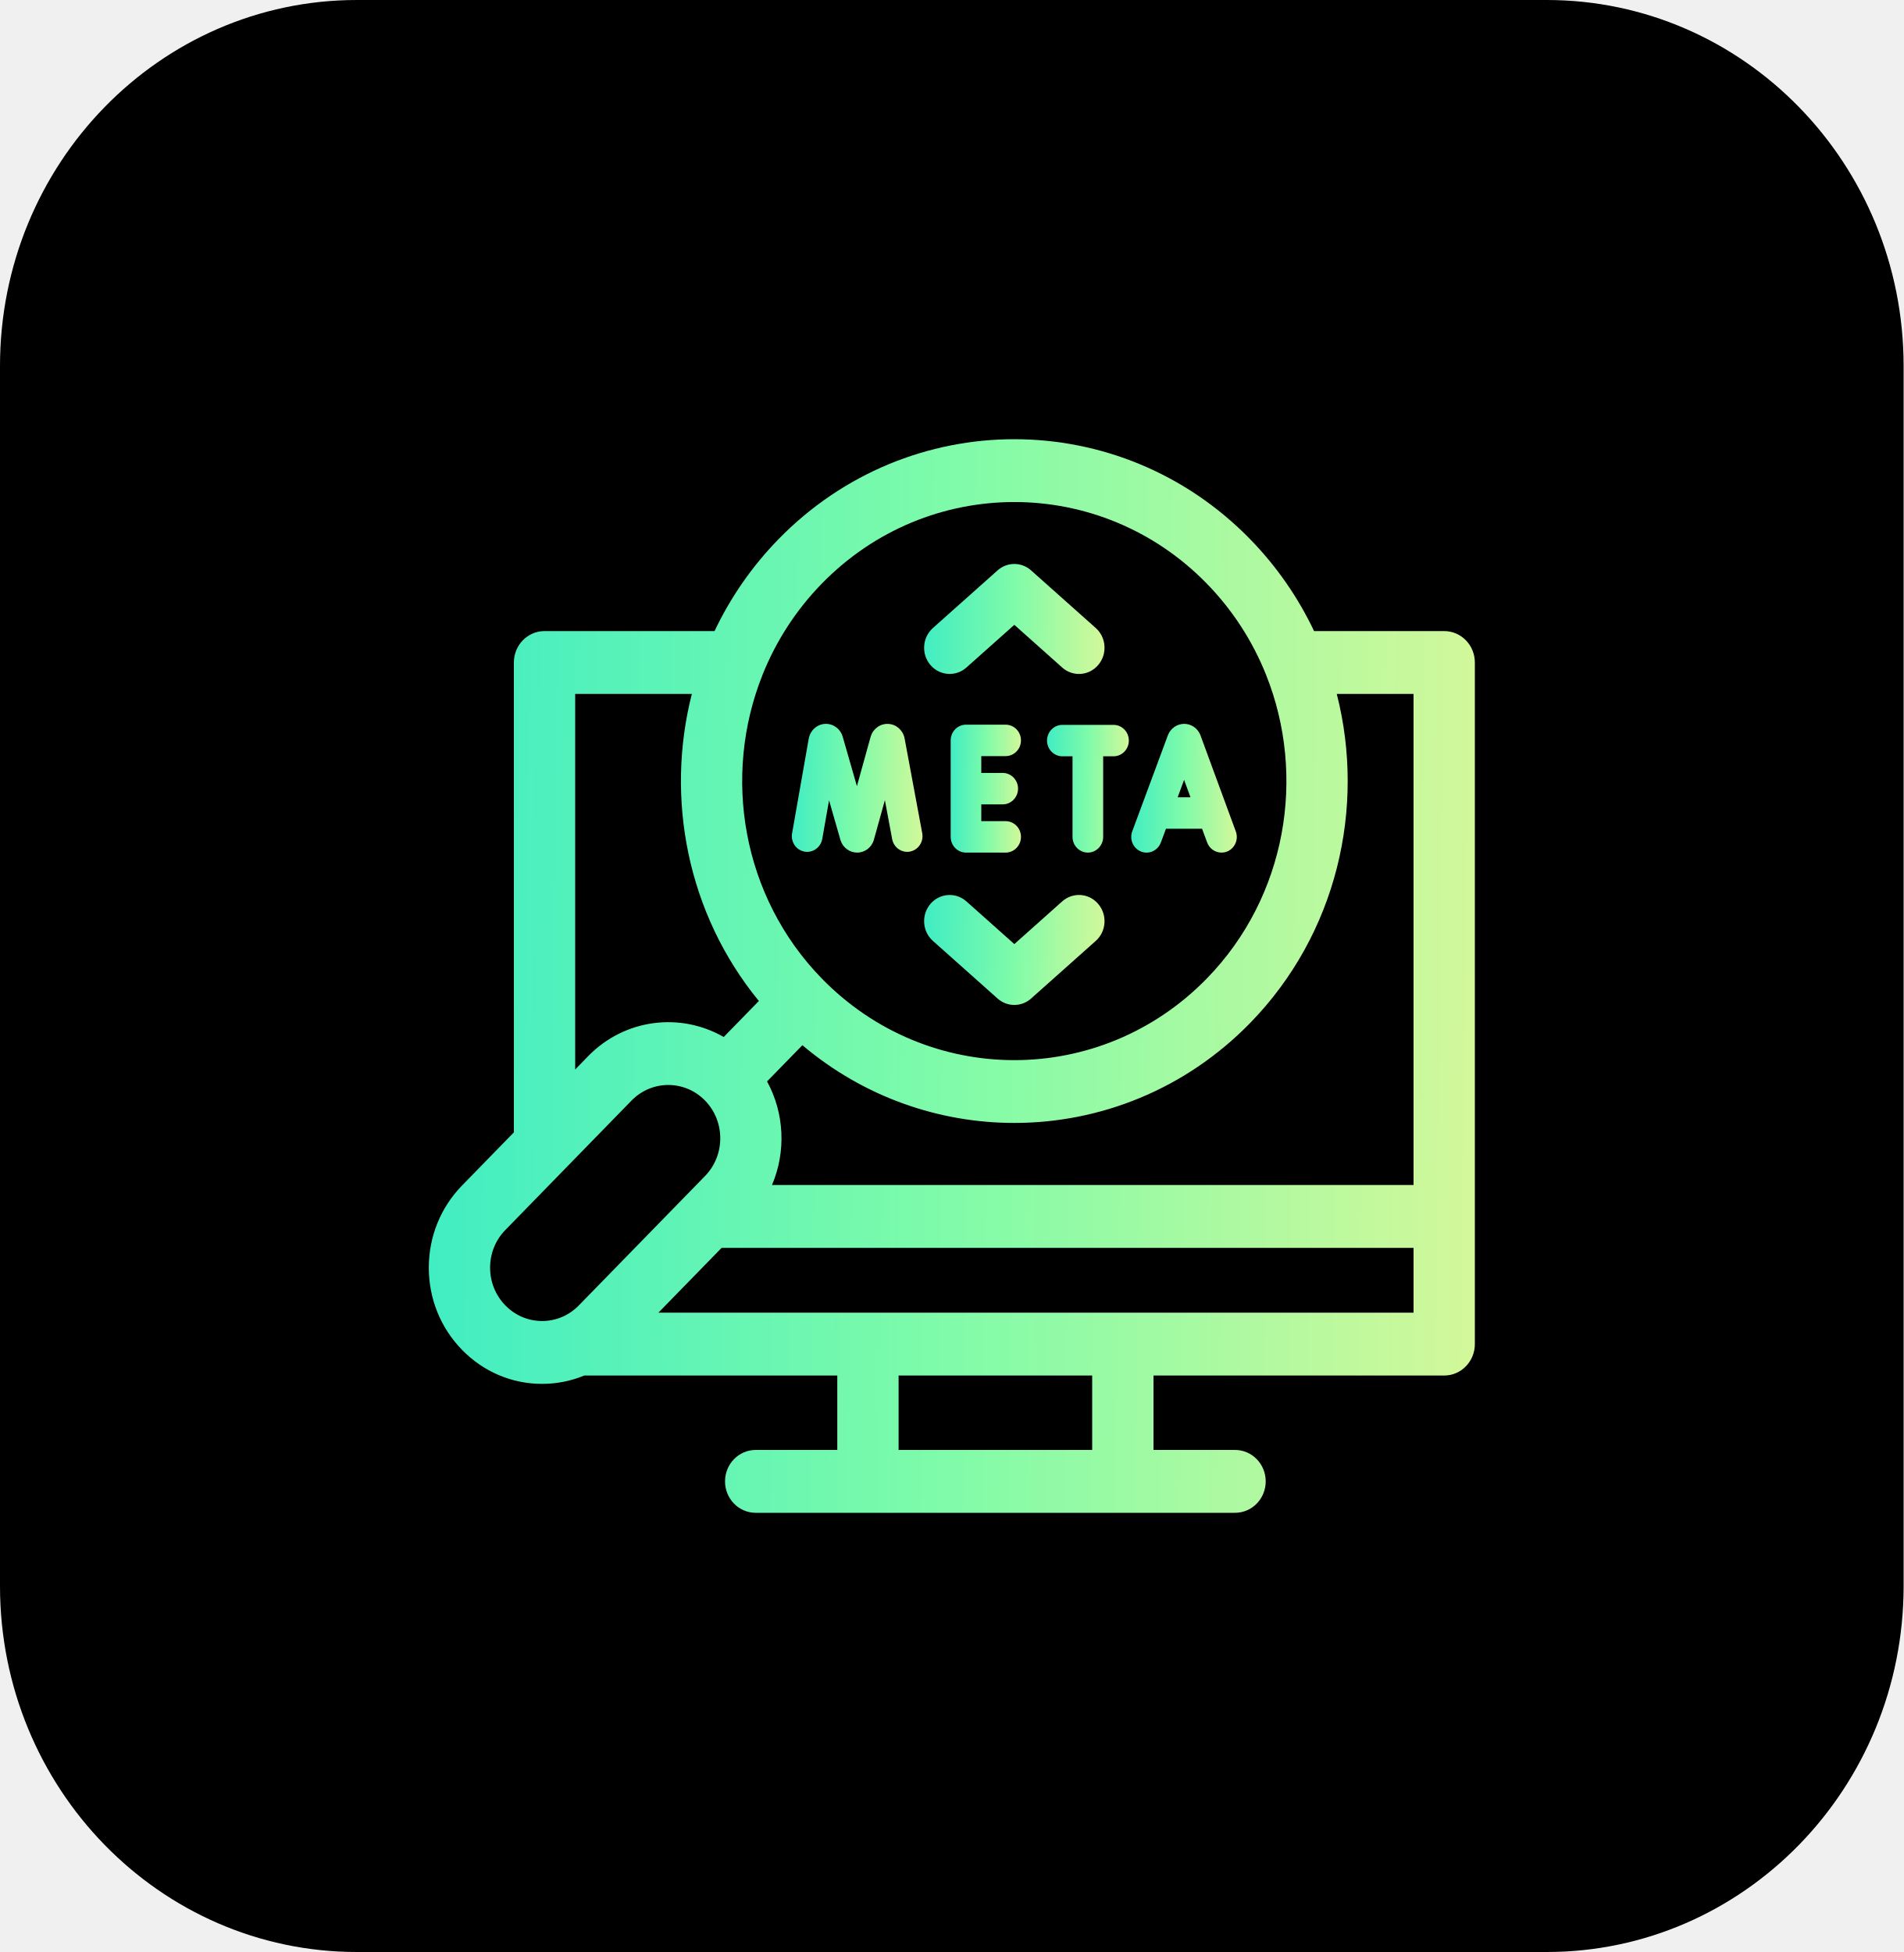
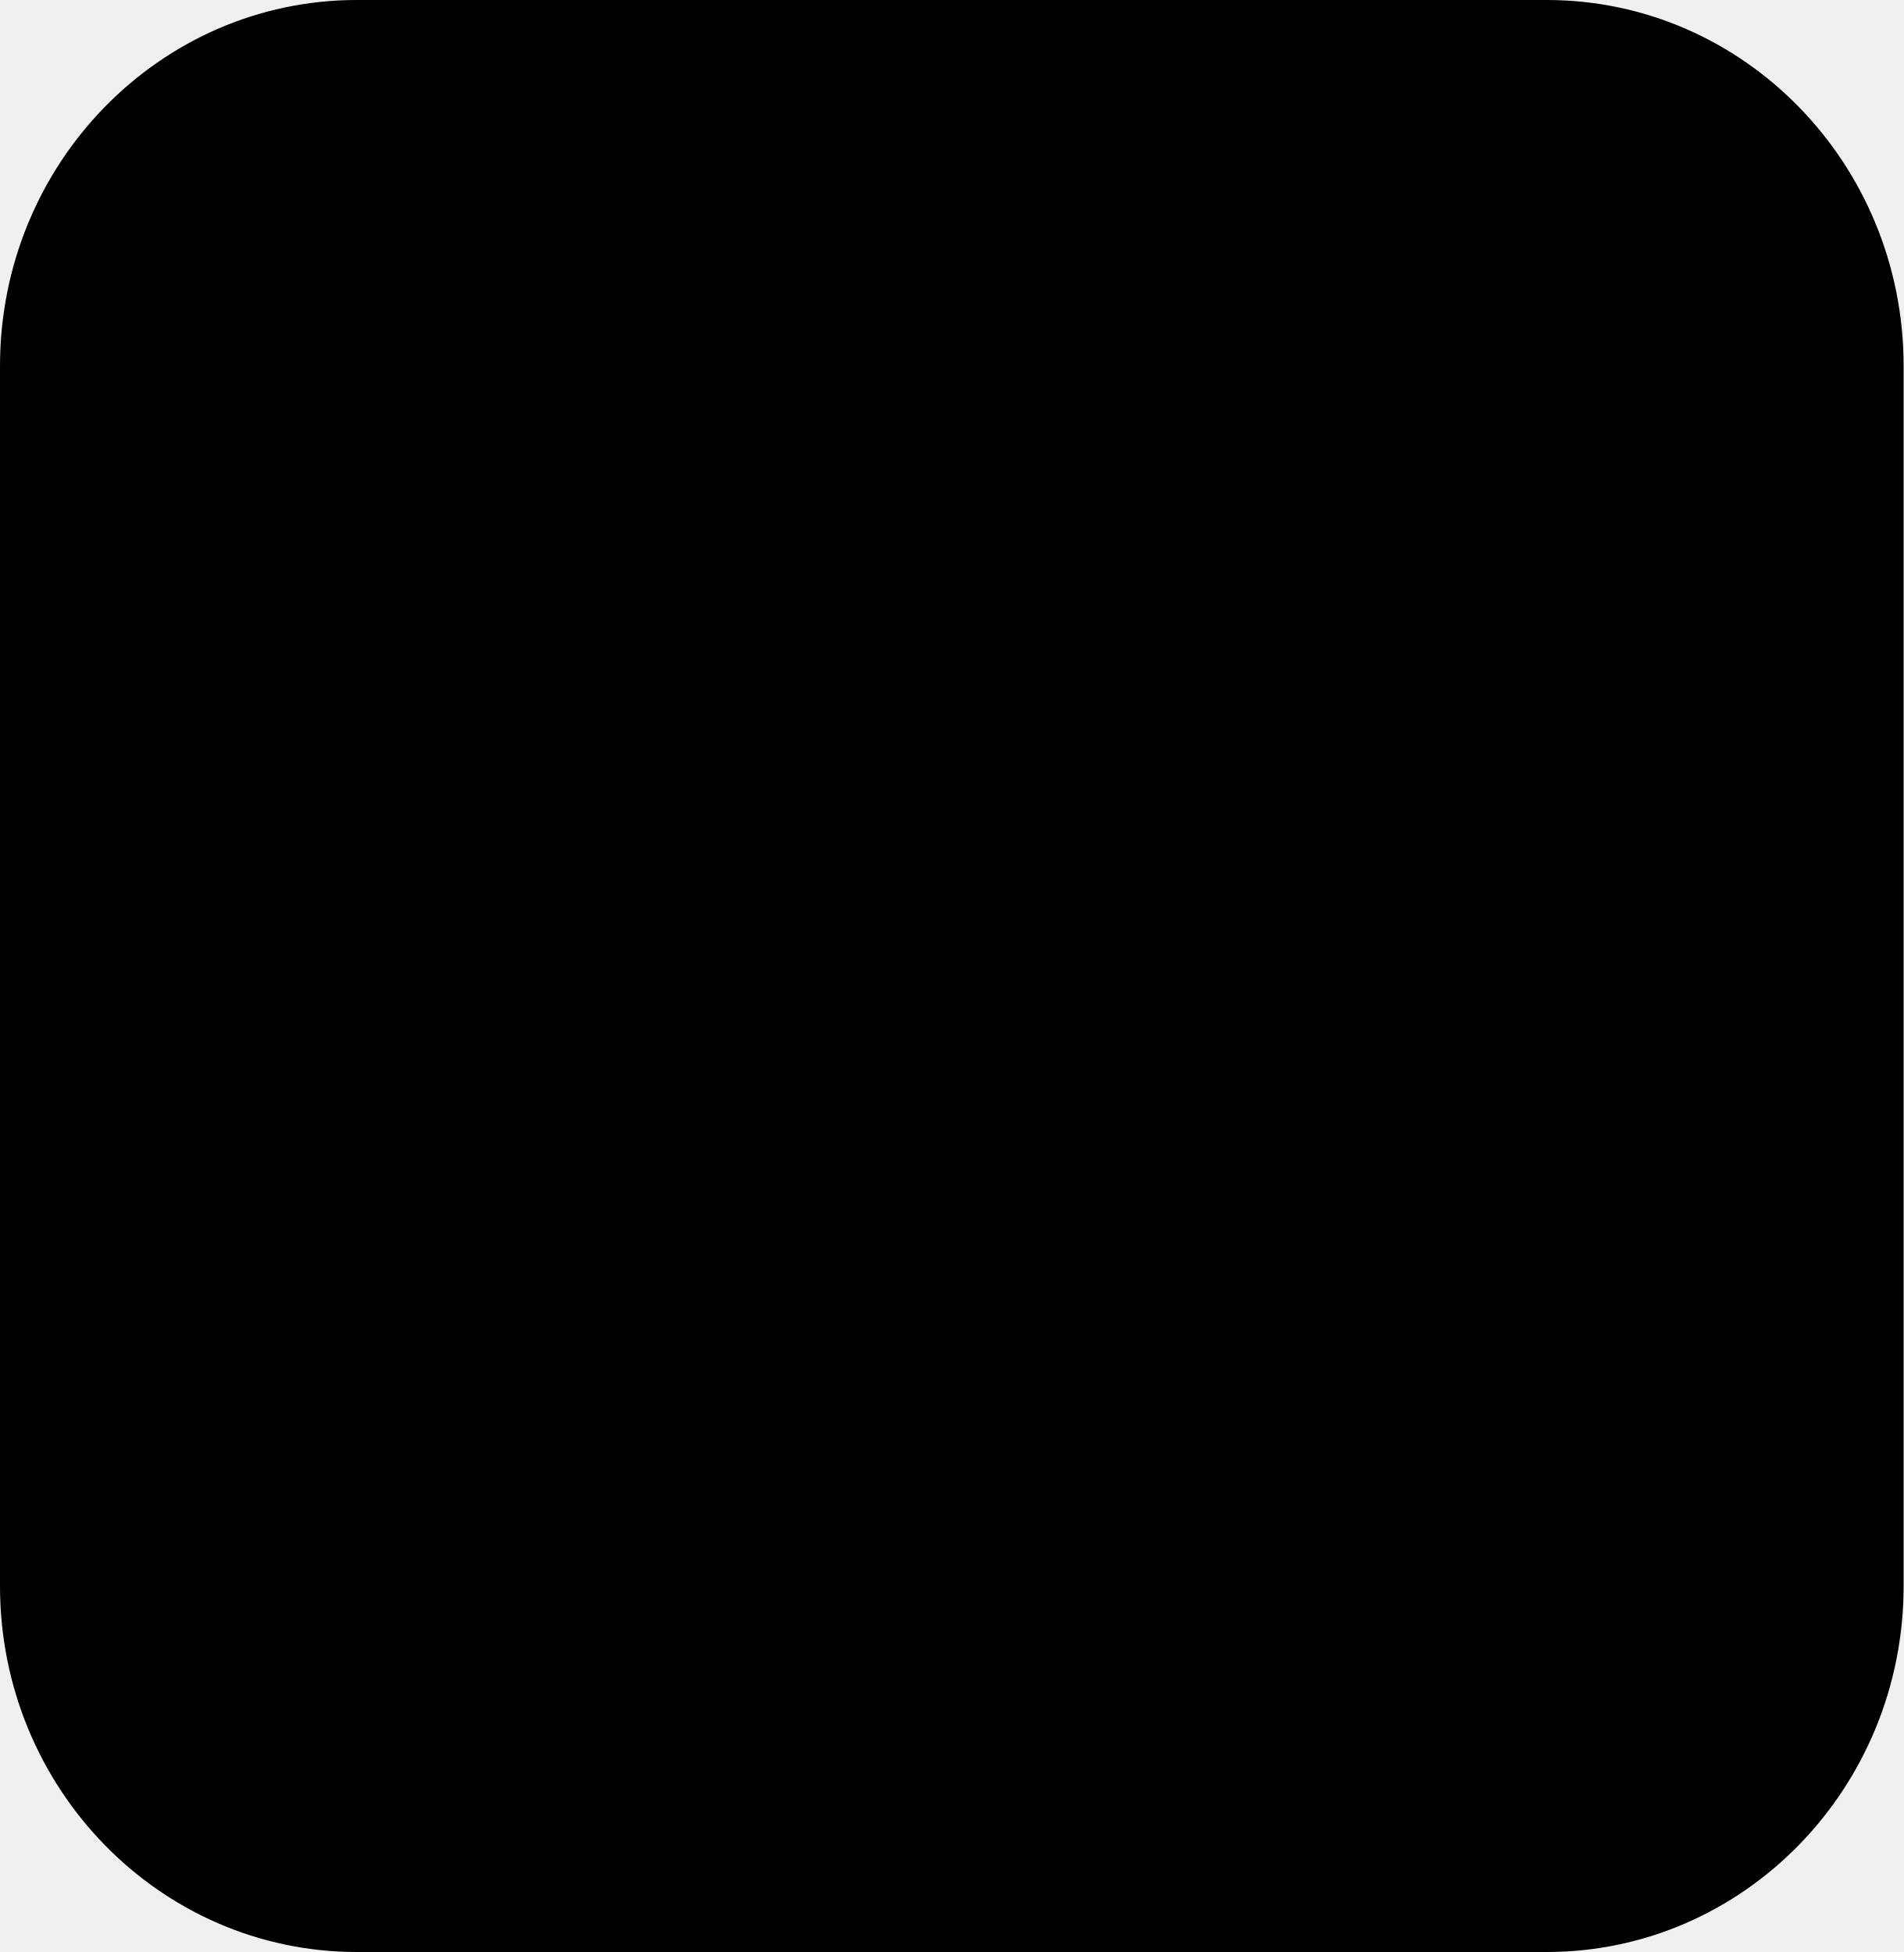
<svg xmlns="http://www.w3.org/2000/svg" width="39" height="40" viewBox="0 0 39 40" fill="none">
  <path d="M31.688 40H7.312C3.274 40 0 36.642 0 32.5V7.5C0 3.357 3.274 0 7.312 0H31.688C35.726 0 39 3.357 39 7.5V32.5C39 36.642 35.726 40 31.688 40Z" fill="#000000" />
  <g clip-path="url(#clip0_1485_49810)">
    <path d="M29.588 12.932H26.922C26.599 12.252 26.163 11.614 25.613 11.05C22.948 8.317 18.613 8.317 15.948 11.05C15.398 11.614 14.962 12.252 14.639 12.932H11.156C10.809 12.932 10.528 13.22 10.528 13.576V23.204L9.465 24.294C9.027 24.744 8.785 25.341 8.785 25.977C8.785 26.613 9.027 27.211 9.465 27.66C9.903 28.11 10.486 28.358 11.106 28.358C11.407 28.358 11.699 28.299 11.97 28.187H17.154V29.712H15.482C15.135 29.712 14.854 30 14.854 30.356C14.854 30.712 15.135 31 15.482 31H25.303C25.65 31 25.931 30.712 25.931 30.356C25.931 30 25.65 29.712 25.303 29.712H23.632V28.187H29.588C29.934 28.187 30.216 27.899 30.216 27.543V13.576C30.216 13.22 29.934 12.932 29.588 12.932ZM28.96 14.22V24.283H15.816C16.106 23.604 16.072 22.814 15.715 22.16L16.439 21.418C17.695 22.48 19.238 23.011 20.781 23.011C22.53 23.011 24.281 22.328 25.613 20.962C27.391 19.138 27.982 16.551 27.387 14.22H28.96ZM16.836 11.96C19.011 9.73 22.55 9.73 24.725 11.96C25.261 12.51 25.664 13.144 25.936 13.822C25.937 13.825 25.938 13.828 25.939 13.83C26.766 15.901 26.361 18.372 24.725 20.051C22.55 22.282 19.011 22.282 16.836 20.051C15.199 18.371 14.794 15.898 15.623 13.827C15.623 13.827 15.623 13.826 15.623 13.826C15.895 13.147 16.299 12.511 16.836 11.96ZM11.784 14.22H14.174C13.627 16.366 14.084 18.727 15.547 20.512L14.827 21.25C13.943 20.741 12.802 20.872 12.05 21.642L11.784 21.916V14.22H11.784ZM10.353 26.75C10.152 26.543 10.041 26.269 10.041 25.977C10.041 25.685 10.152 25.411 10.353 25.205L12.938 22.553C13.146 22.34 13.419 22.233 13.692 22.233C13.964 22.233 14.237 22.34 14.445 22.553C14.86 22.979 14.86 23.672 14.445 24.098L11.859 26.75C11.658 26.956 11.39 27.07 11.106 27.07C10.822 27.07 10.554 26.956 10.353 26.75ZM22.376 29.712H18.41V28.187H22.376V29.712ZM13.489 26.899L14.784 25.571H28.96V26.899H13.489Z" fill="url(#paint0_linear_1485_49810)" />
    <path d="M19.456 13.81C19.578 13.81 19.7 13.767 19.799 13.679L20.781 12.804L21.762 13.679C21.98 13.873 22.311 13.85 22.5 13.626C22.69 13.402 22.667 13.063 22.449 12.869L21.124 11.688C20.927 11.513 20.634 11.513 20.438 11.688L19.113 12.869C18.895 13.063 18.871 13.402 19.061 13.626C19.164 13.748 19.31 13.81 19.456 13.81Z" fill="url(#paint1_linear_1485_49810)" />
    <path d="M19.113 19.281L20.438 20.462C20.536 20.55 20.658 20.593 20.781 20.593C20.903 20.593 21.025 20.55 21.124 20.462L22.449 19.281C22.667 19.087 22.69 18.748 22.5 18.524C22.311 18.3 21.98 18.277 21.762 18.471L20.781 19.346L19.799 18.471C19.581 18.277 19.25 18.301 19.061 18.524C18.871 18.748 18.895 19.087 19.113 19.281Z" fill="url(#paint2_linear_1485_49810)" />
    <path d="M23.378 17.45C23.54 17.514 23.721 17.43 23.783 17.264L23.888 16.982H24.627L24.731 17.263C24.778 17.392 24.898 17.471 25.025 17.471C25.061 17.471 25.099 17.465 25.136 17.451C25.298 17.388 25.38 17.202 25.318 17.036L24.595 15.07C24.594 15.067 24.593 15.064 24.592 15.061C24.536 14.923 24.406 14.833 24.261 14.833C24.26 14.833 24.26 14.833 24.26 14.833C24.114 14.834 23.984 14.923 23.929 15.062C23.928 15.064 23.927 15.066 23.926 15.069L23.197 17.035C23.135 17.201 23.216 17.387 23.378 17.45ZM24.39 16.338H24.127L24.259 15.981L24.39 16.338Z" fill="url(#paint3_linear_1485_49810)" />
    <path d="M21.451 15.176C21.451 15.353 21.592 15.498 21.765 15.498H21.973V17.149C21.973 17.327 22.114 17.471 22.287 17.471C22.46 17.471 22.601 17.327 22.601 17.149V15.498H22.813C22.987 15.498 23.127 15.353 23.127 15.176C23.127 14.998 22.987 14.854 22.813 14.854H21.765C21.592 14.854 21.451 14.998 21.451 15.176Z" fill="url(#paint4_linear_1485_49810)" />
    <path d="M20.603 15.494C20.776 15.494 20.917 15.35 20.917 15.172C20.917 14.994 20.776 14.85 20.603 14.85H19.791C19.617 14.85 19.477 14.994 19.477 15.172V17.149C19.477 17.327 19.617 17.471 19.791 17.471H20.603C20.776 17.471 20.917 17.327 20.917 17.149C20.917 16.971 20.776 16.827 20.603 16.827H20.104V16.483H20.543C20.716 16.483 20.857 16.338 20.857 16.161C20.857 15.983 20.716 15.839 20.543 15.839H20.104V15.494H20.603V15.494Z" fill="url(#paint5_linear_1485_49810)" />
    <path d="M16.481 17.451C16.651 17.482 16.815 17.366 16.846 17.191L16.985 16.399L17.218 17.21C17.219 17.213 17.22 17.217 17.221 17.221C17.27 17.371 17.406 17.471 17.561 17.471H17.562C17.717 17.471 17.853 17.369 17.901 17.218C17.902 17.214 17.903 17.21 17.904 17.206L18.129 16.397L18.278 17.194C18.31 17.369 18.475 17.483 18.645 17.45C18.815 17.416 18.927 17.248 18.894 17.073L18.532 15.127C18.499 14.964 18.363 14.843 18.201 14.834C18.038 14.825 17.891 14.929 17.841 15.087C17.84 15.091 17.838 15.095 17.837 15.098L17.556 16.11L17.264 15.095C17.263 15.091 17.262 15.088 17.261 15.084C17.209 14.926 17.06 14.823 16.898 14.834C16.735 14.845 16.601 14.967 16.569 15.135L16.228 17.076C16.197 17.252 16.31 17.419 16.481 17.451Z" fill="url(#paint6_linear_1485_49810)" />
  </g>
  <defs>
    <linearGradient id="paint0_linear_1485_49810" x1="8.785" y1="9" x2="30.483" y2="9.266" gradientUnits="userSpaceOnUse">
-       <stop stop-color="#40EDC3" />
-       <stop offset="0.496" stop-color="#7FFBA9" />
-       <stop offset="1" stop-color="#D3F89A" />
+       <stop stopColor="#40EDC3" />
+       <stop offset="0.496" stopColor="#7FFBA9" />
+       <stop offset="1" stopColor="#D3F89A" />
    </linearGradient>
    <linearGradient id="paint1_linear_1485_49810" x1="18.933" y1="11.557" x2="22.674" y2="11.634" gradientUnits="userSpaceOnUse">
-       <stop stop-color="#40EDC3" />
-       <stop offset="0.496" stop-color="#7FFBA9" />
-       <stop offset="1" stop-color="#D3F89A" />
+       <stop stopColor="#40EDC3" />
+       <stop offset="0.496" stopColor="#7FFBA9" />
+       <stop offset="1" stopColor="#D3F89A" />
    </linearGradient>
    <linearGradient id="paint2_linear_1485_49810" x1="18.933" y1="18.34" x2="22.674" y2="18.417" gradientUnits="userSpaceOnUse">
-       <stop stop-color="#40EDC3" />
-       <stop offset="0.496" stop-color="#7FFBA9" />
-       <stop offset="1" stop-color="#D3F89A" />
+       <stop stopColor="#40EDC3" />
+       <stop offset="0.496" stopColor="#7FFBA9" />
+       <stop offset="1" stopColor="#D3F89A" />
    </linearGradient>
    <linearGradient id="paint3_linear_1485_49810" x1="23.176" y1="14.833" x2="25.366" y2="14.856" gradientUnits="userSpaceOnUse">
-       <stop stop-color="#40EDC3" />
-       <stop offset="0.496" stop-color="#7FFBA9" />
-       <stop offset="1" stop-color="#D3F89A" />
+       <stop stopColor="#40EDC3" />
+       <stop offset="0.496" stopColor="#7FFBA9" />
+       <stop offset="1" stopColor="#D3F89A" />
    </linearGradient>
    <linearGradient id="paint4_linear_1485_49810" x1="21.451" y1="14.854" x2="23.148" y2="14.867" gradientUnits="userSpaceOnUse">
-       <stop stop-color="#40EDC3" />
-       <stop offset="0.496" stop-color="#7FFBA9" />
-       <stop offset="1" stop-color="#D3F89A" />
+       <stop stopColor="#40EDC3" />
+       <stop offset="0.496" stopColor="#7FFBA9" />
+       <stop offset="1" stopColor="#D3F89A" />
    </linearGradient>
    <linearGradient id="paint5_linear_1485_49810" x1="19.477" y1="14.85" x2="20.935" y2="14.86" gradientUnits="userSpaceOnUse">
-       <stop stop-color="#40EDC3" />
-       <stop offset="0.496" stop-color="#7FFBA9" />
-       <stop offset="1" stop-color="#D3F89A" />
+       <stop stopColor="#40EDC3" />
+       <stop offset="0.496" stopColor="#7FFBA9" />
+       <stop offset="1" stopColor="#D3F89A" />
    </linearGradient>
    <linearGradient id="paint6_linear_1485_49810" x1="16.223" y1="14.833" x2="18.933" y2="14.868" gradientUnits="userSpaceOnUse">
-       <stop stop-color="#40EDC3" />
-       <stop offset="0.496" stop-color="#7FFBA9" />
-       <stop offset="1" stop-color="#D3F89A" />
+       <stop stopColor="#40EDC3" />
+       <stop offset="0.496" stopColor="#7FFBA9" />
+       <stop offset="1" stopColor="#D3F89A" />
    </linearGradient>
    <clipPath id="clip0_1485_49810">
      <rect width="21.45" height="22" fill="white" transform="translate(8.77539 9)" />
    </clipPath>
  </defs>
</svg>
